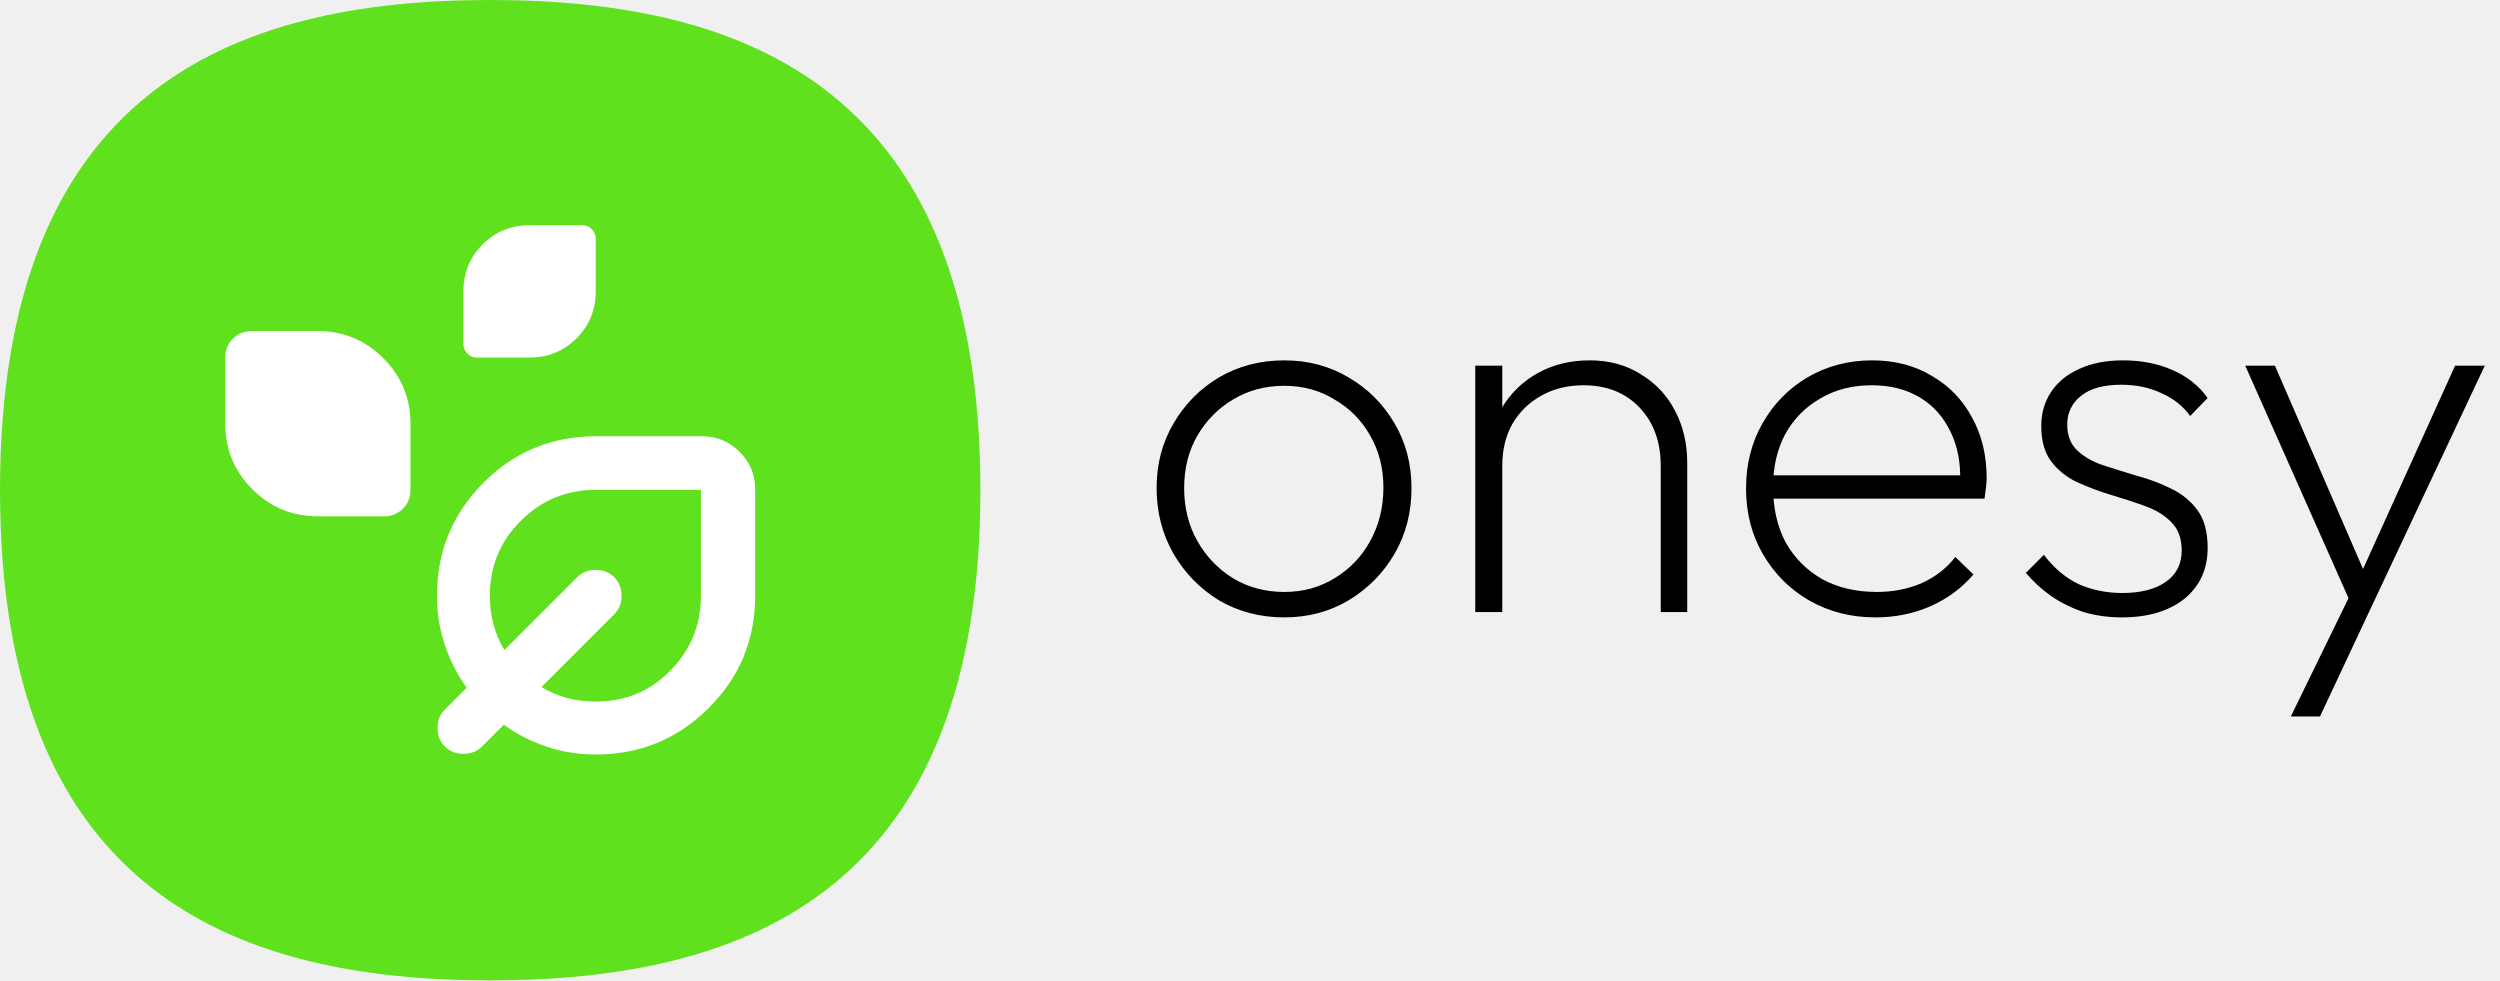
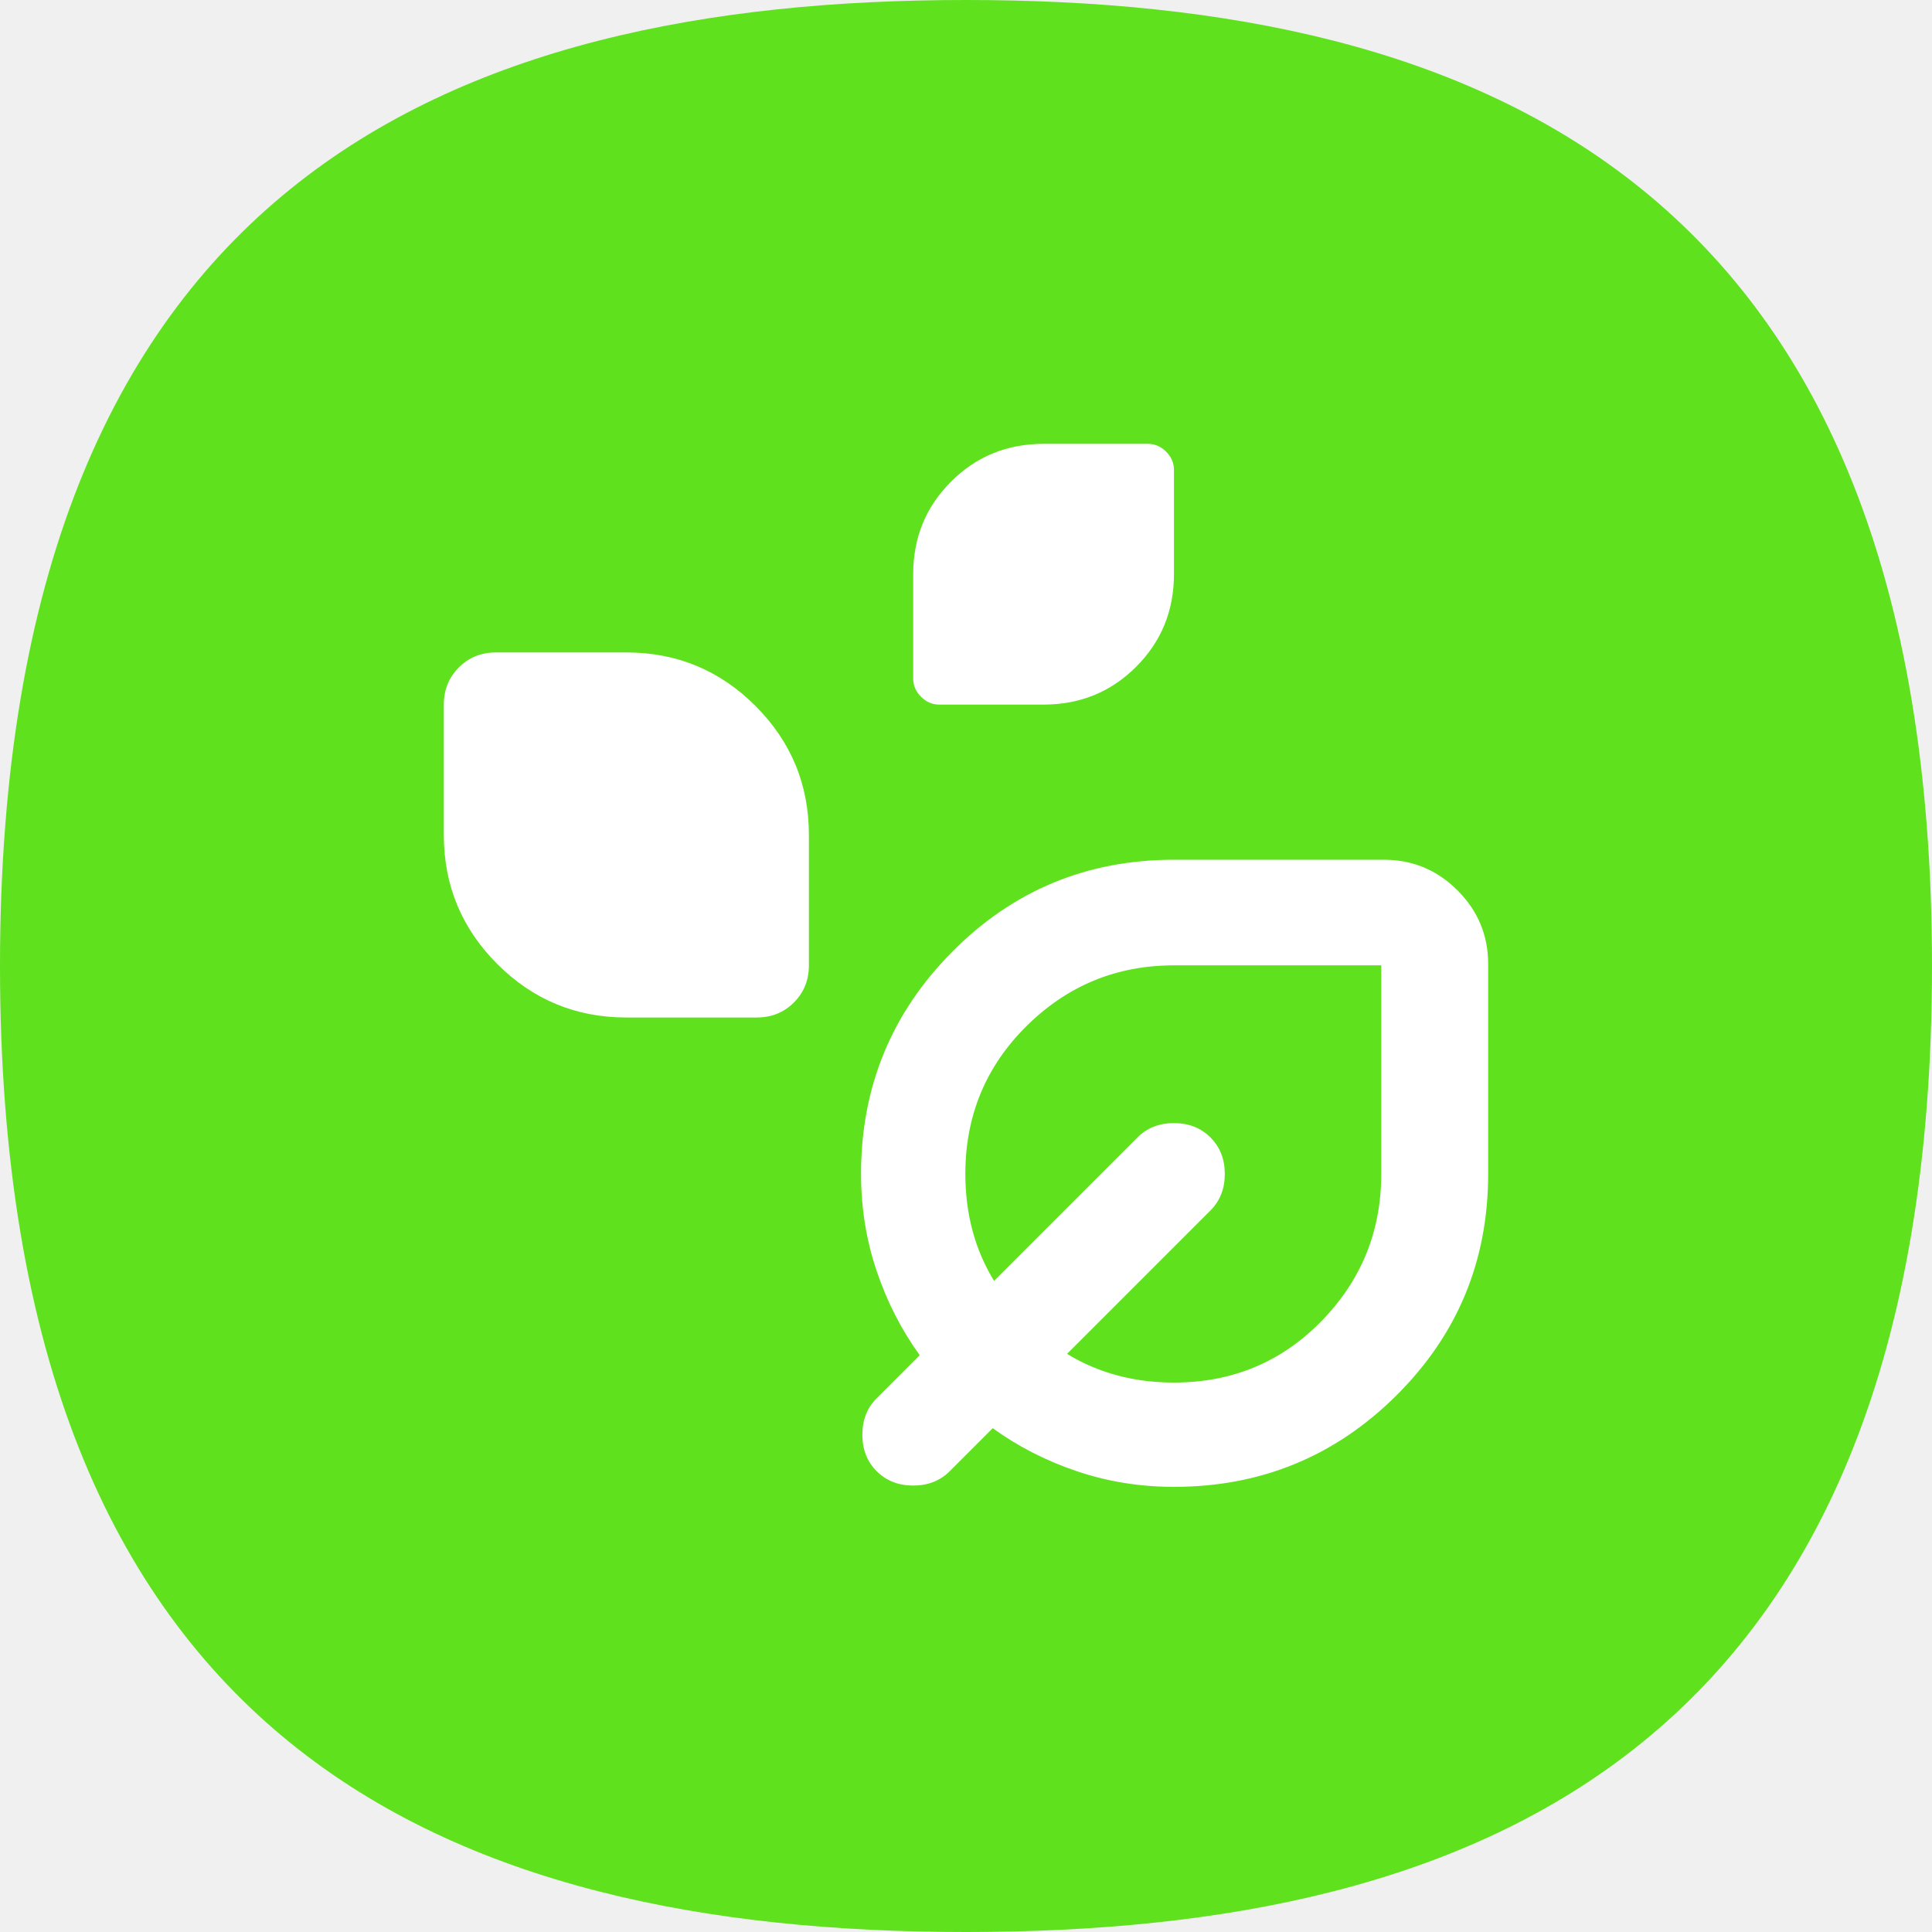
- <svg xmlns="http://www.w3.org/2000/svg" viewBox="0 0 1887 740" fill="currentColor" data-logo-onesy="true">
-   <path d="M969.4 466C951.267 466 934.867 461.733 920.2 453.2C905.8 444.4 894.333 432.667 885.8 418C877.267 403.067 873 386.533 873 368.4C873 350.267 877.267 334 885.8 319.6C894.333 304.933 905.8 293.333 920.2 284.8C934.867 276.267 951.267 272 969.4 272C987.267 272 1003.4 276.267 1017.8 284.8C1032.47 293.333 1044.07 304.933 1052.6 319.6C1061.13 334 1065.4 350.267 1065.4 368.4C1065.4 386.8 1061.13 403.333 1052.6 418C1044.07 432.667 1032.47 444.4 1017.8 453.2C1003.4 461.733 987.267 466 969.4 466ZM969.4 446.8C983.533 446.8 996.2 443.333 1007.4 436.4C1018.87 429.467 1027.8 420.133 1034.2 408.4C1040.87 396.4 1044.2 382.933 1044.2 368C1044.2 353.333 1040.87 340.267 1034.2 328.8C1027.8 317.333 1018.87 308.267 1007.4 301.6C996.2 294.667 983.533 291.2 969.4 291.2C955 291.2 942.067 294.667 930.6 301.6C919.4 308.267 910.467 317.333 903.8 328.8C897.133 340.267 893.8 353.467 893.8 368.4C893.8 383.333 897.133 396.667 903.8 408.4C910.467 420.133 919.4 429.467 930.6 436.4C942.067 443.333 955 446.8 969.4 446.8ZM1253.52 462V351.6C1253.52 333.467 1248.18 318.8 1237.52 307.6C1226.85 296.4 1212.72 290.8 1195.12 290.8C1183.12 290.8 1172.45 293.467 1163.12 298.8C1154.05 303.867 1146.85 310.933 1141.52 320C1136.45 329.067 1133.92 339.6 1133.92 351.6L1123.52 345.6C1123.52 331.467 1126.85 318.933 1133.52 308C1140.18 296.8 1149.25 288 1160.72 281.6C1172.18 275.2 1185.25 272 1199.92 272C1214.58 272 1227.38 275.467 1238.32 282.4C1249.52 289.067 1258.18 298.267 1264.32 310C1270.45 321.733 1273.52 334.8 1273.52 349.2V462H1253.52ZM1113.52 462V276H1133.92V462H1113.52ZM1415.52 466C1397.12 466 1380.46 461.733 1365.52 453.2C1350.86 444.667 1339.26 433.067 1330.72 418.4C1322.19 403.733 1317.92 387.2 1317.92 368.8C1317.92 350.4 1322.06 334 1330.32 319.6C1338.59 304.933 1349.92 293.333 1364.32 284.8C1378.99 276.267 1395.26 272 1413.12 272C1430.19 272 1445.12 275.867 1457.92 283.6C1470.99 291.067 1481.12 301.467 1488.32 314.8C1495.79 328.133 1499.52 343.467 1499.52 360.8C1499.52 362.4 1499.39 364.533 1499.12 367.2C1498.86 369.6 1498.46 372.667 1497.92 376.4H1332.32V358.8H1486.32L1479.52 364.4C1480.06 349.733 1477.66 336.933 1472.32 326C1466.99 314.8 1459.26 306.133 1449.12 300C1438.99 293.867 1426.86 290.8 1412.72 290.8C1398.06 290.8 1385.12 294.133 1373.92 300.8C1362.72 307.2 1353.92 316.133 1347.52 327.6C1341.39 339.067 1338.32 352.4 1338.32 367.6C1338.32 383.6 1341.52 397.6 1347.92 409.6C1354.59 421.333 1363.79 430.533 1375.52 437.2C1387.26 443.6 1400.99 446.8 1416.72 446.8C1428.72 446.8 1439.79 444.667 1449.92 440.4C1460.32 435.867 1468.99 429.2 1475.92 420.4L1489.52 433.6C1480.99 443.733 1470.19 451.733 1457.12 457.6C1444.32 463.2 1430.46 466 1415.52 466ZM1601.54 466C1591.4 466 1581.8 464.667 1572.74 462C1563.94 459.067 1555.8 455.067 1548.34 450C1541.14 444.933 1534.74 439.067 1529.14 432.4L1542.74 418.8C1550.2 428.667 1558.87 436 1568.74 440.8C1578.87 445.333 1589.94 447.6 1601.94 447.6C1615.8 447.6 1626.74 444.8 1634.74 439.2C1642.74 433.6 1646.74 425.733 1646.74 415.6C1646.74 406.533 1644.2 399.467 1639.14 394.4C1634.07 389.067 1627.4 384.933 1619.14 382C1611.14 379.067 1602.6 376.267 1593.54 373.6C1584.74 370.933 1576.2 367.733 1567.94 364C1559.94 360.267 1553.4 355.067 1548.34 348.4C1543.27 341.733 1540.74 332.8 1540.74 321.6C1540.74 311.733 1543.27 303.067 1548.34 295.6C1553.4 288.133 1560.47 282.4 1569.54 278.4C1578.87 274.133 1589.8 272 1602.34 272C1616.2 272 1628.6 274.4 1639.54 279.2C1650.74 284 1659.67 291.067 1666.34 300.4L1653.14 314C1647.8 306.533 1640.6 300.8 1631.54 296.8C1622.47 292.533 1612.34 290.4 1601.14 290.4C1587.8 290.4 1577.67 293.2 1570.74 298.8C1563.8 304.4 1560.34 311.6 1560.34 320.4C1560.34 328.667 1562.87 335.2 1567.94 340C1573 344.8 1579.54 348.533 1587.54 351.2C1595.8 353.867 1604.34 356.533 1613.14 359.2C1622.2 361.6 1630.74 364.8 1638.74 368.8C1647 372.8 1653.67 378.267 1658.74 385.2C1663.8 392.133 1666.34 401.6 1666.34 413.6C1666.34 429.6 1660.47 442.4 1648.74 452C1637 461.333 1621.27 466 1601.54 466ZM1777.51 462.4L1694.71 276H1717.11L1788.71 441.2H1778.31L1853.11 276H1875.51L1787.91 462.4H1777.51ZM1729.11 540.8L1777.11 442.4L1787.91 462.4L1751.11 540.8H1729.11Z" />
-   <path d="M0 370C0 70 173 0 370 0C567 0 740 70 740 370C740 670 567 740 370 740C173 740 0 670 0 370Z" fill="#5FE11E" />
+ <svg xmlns="http://www.w3.org/2000/svg" viewBox="0 0 740 740" fill="#5FE11E" style="max-width: 100px">
+   <path d="M0 370C0 70 173 0 370 0C567 0 740 70 740 370C740 670 567 740 370 740C173 740 0 670 0 370Z" />
  <path d="M359.763 269.875C357.099 269.875 354.769 268.876 352.772 266.879C350.774 264.881 349.775 262.551 349.775 259.888V219.938C349.775 205.955 354.603 194.137 364.257 184.482C373.912 174.827 385.73 170 399.713 170H439.663C442.326 170 444.657 170.999 446.654 172.996C448.652 174.994 449.65 177.324 449.65 179.988V219.938C449.65 233.92 444.823 245.739 435.169 255.393C425.514 265.048 413.695 269.875 399.713 269.875H359.763ZM239.913 389.725C220.603 389.725 204.124 382.901 190.474 369.251C176.825 355.601 170 339.122 170 319.813V269.875C170 264.216 171.914 259.471 175.743 255.643C179.571 251.814 184.315 249.9 189.975 249.9H239.913C259.222 249.9 275.701 256.725 289.351 270.375C303 284.024 309.825 300.504 309.825 319.813V369.75C309.825 375.41 307.911 380.154 304.082 383.983C300.254 387.811 295.51 389.725 289.85 389.725H239.913ZM449.65 569.501C436.667 569.501 424.265 567.503 412.447 563.508C400.628 559.513 389.892 554.02 380.237 547.029L363.758 563.508C360.096 567.17 355.435 569.001 349.775 569.001C344.116 569.001 339.455 567.17 335.793 563.508C332.131 559.846 330.3 555.185 330.3 549.526C330.3 543.866 332.131 539.205 335.793 535.543L352.272 519.064C345.281 509.409 339.788 498.672 335.793 486.854C331.798 475.035 329.8 462.634 329.8 449.65C329.8 416.359 341.452 387.978 364.757 364.507C388.061 341.036 416.359 329.301 449.65 329.301H530.05C541.036 329.301 550.441 333.213 558.265 341.036C566.088 348.86 570 358.265 570 369.251V449.65C570 482.942 558.265 511.24 534.794 534.544C511.323 557.849 482.942 569.501 449.65 569.501ZM449.65 529.551C471.956 529.551 490.766 521.727 506.08 506.08C521.394 490.433 529.051 471.623 529.051 449.65V369.75H449.65C427.678 369.75 408.868 377.491 393.221 392.971C377.574 408.452 369.75 427.345 369.75 449.65C369.75 457.308 370.666 464.548 372.497 471.373C374.328 478.198 377.074 484.607 380.737 490.599L435.668 435.668C439.33 432.006 443.991 430.175 449.65 430.175C455.31 430.175 459.971 432.006 463.633 435.668C467.295 439.33 469.126 443.991 469.126 449.65C469.126 455.31 467.295 459.971 463.633 463.633L408.702 518.564C414.694 522.226 421.103 524.973 427.928 526.804C434.752 528.635 441.993 529.551 449.65 529.551Z" fill="white" />
</svg>
